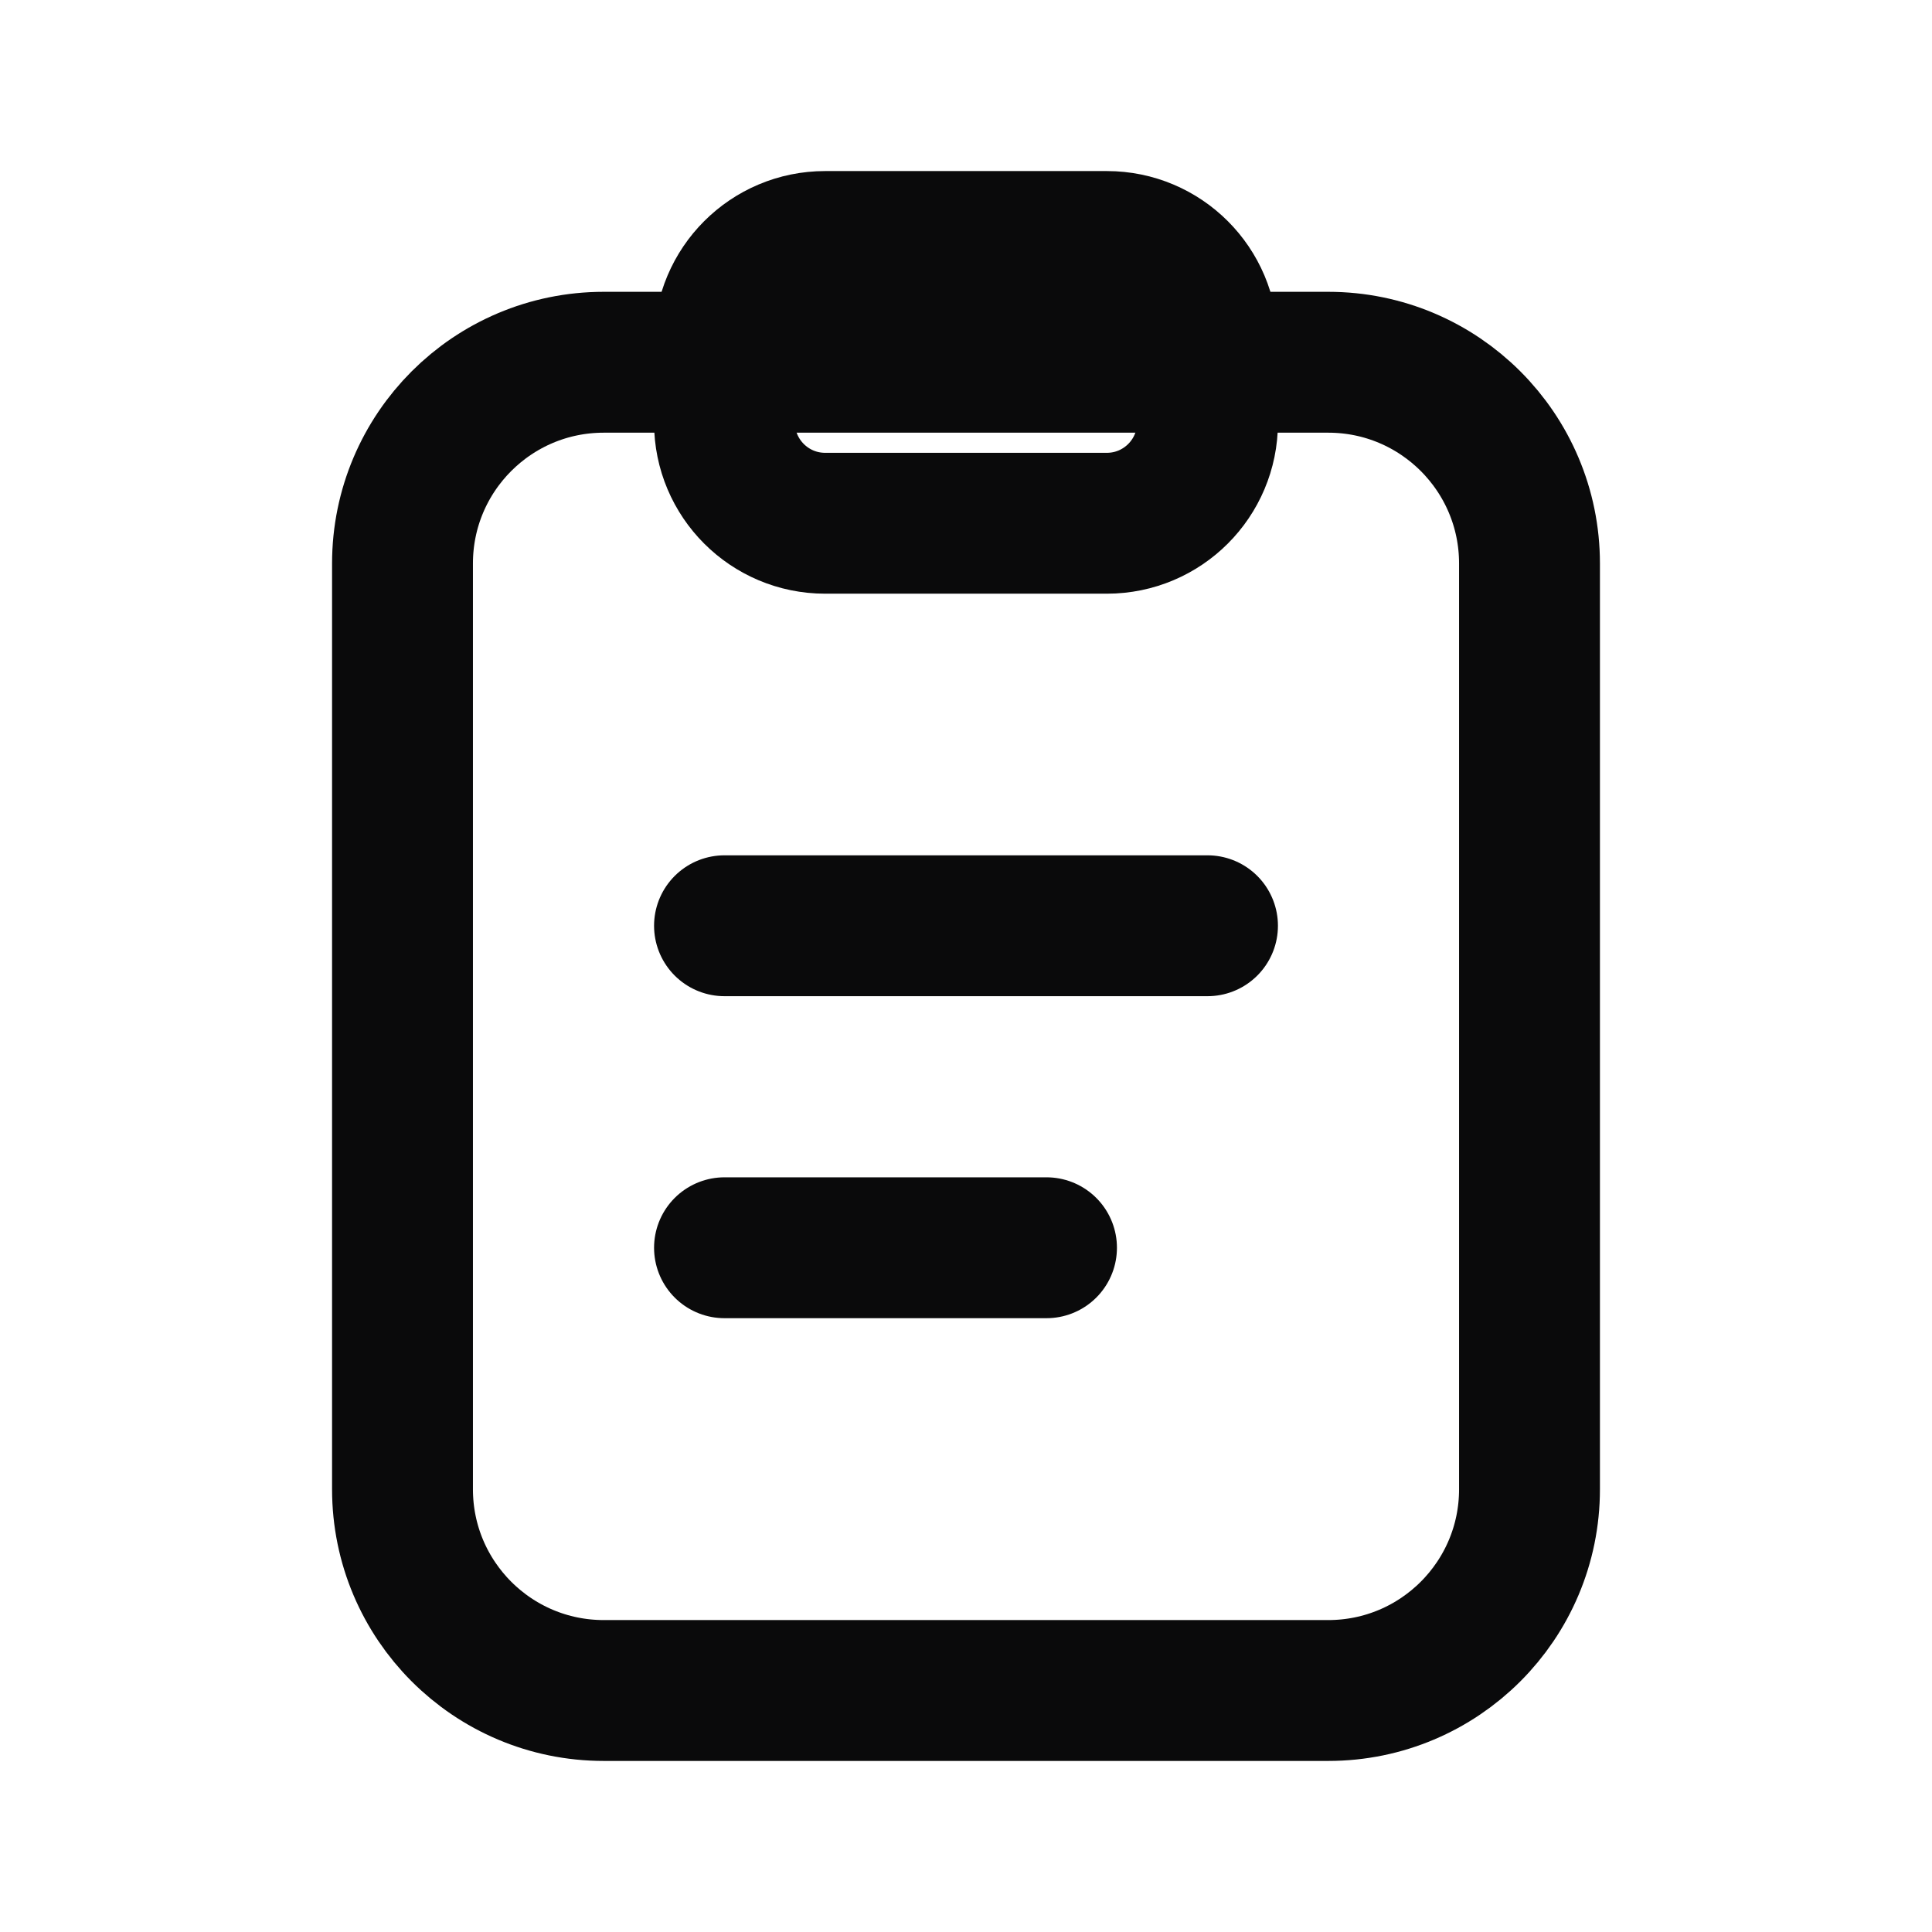
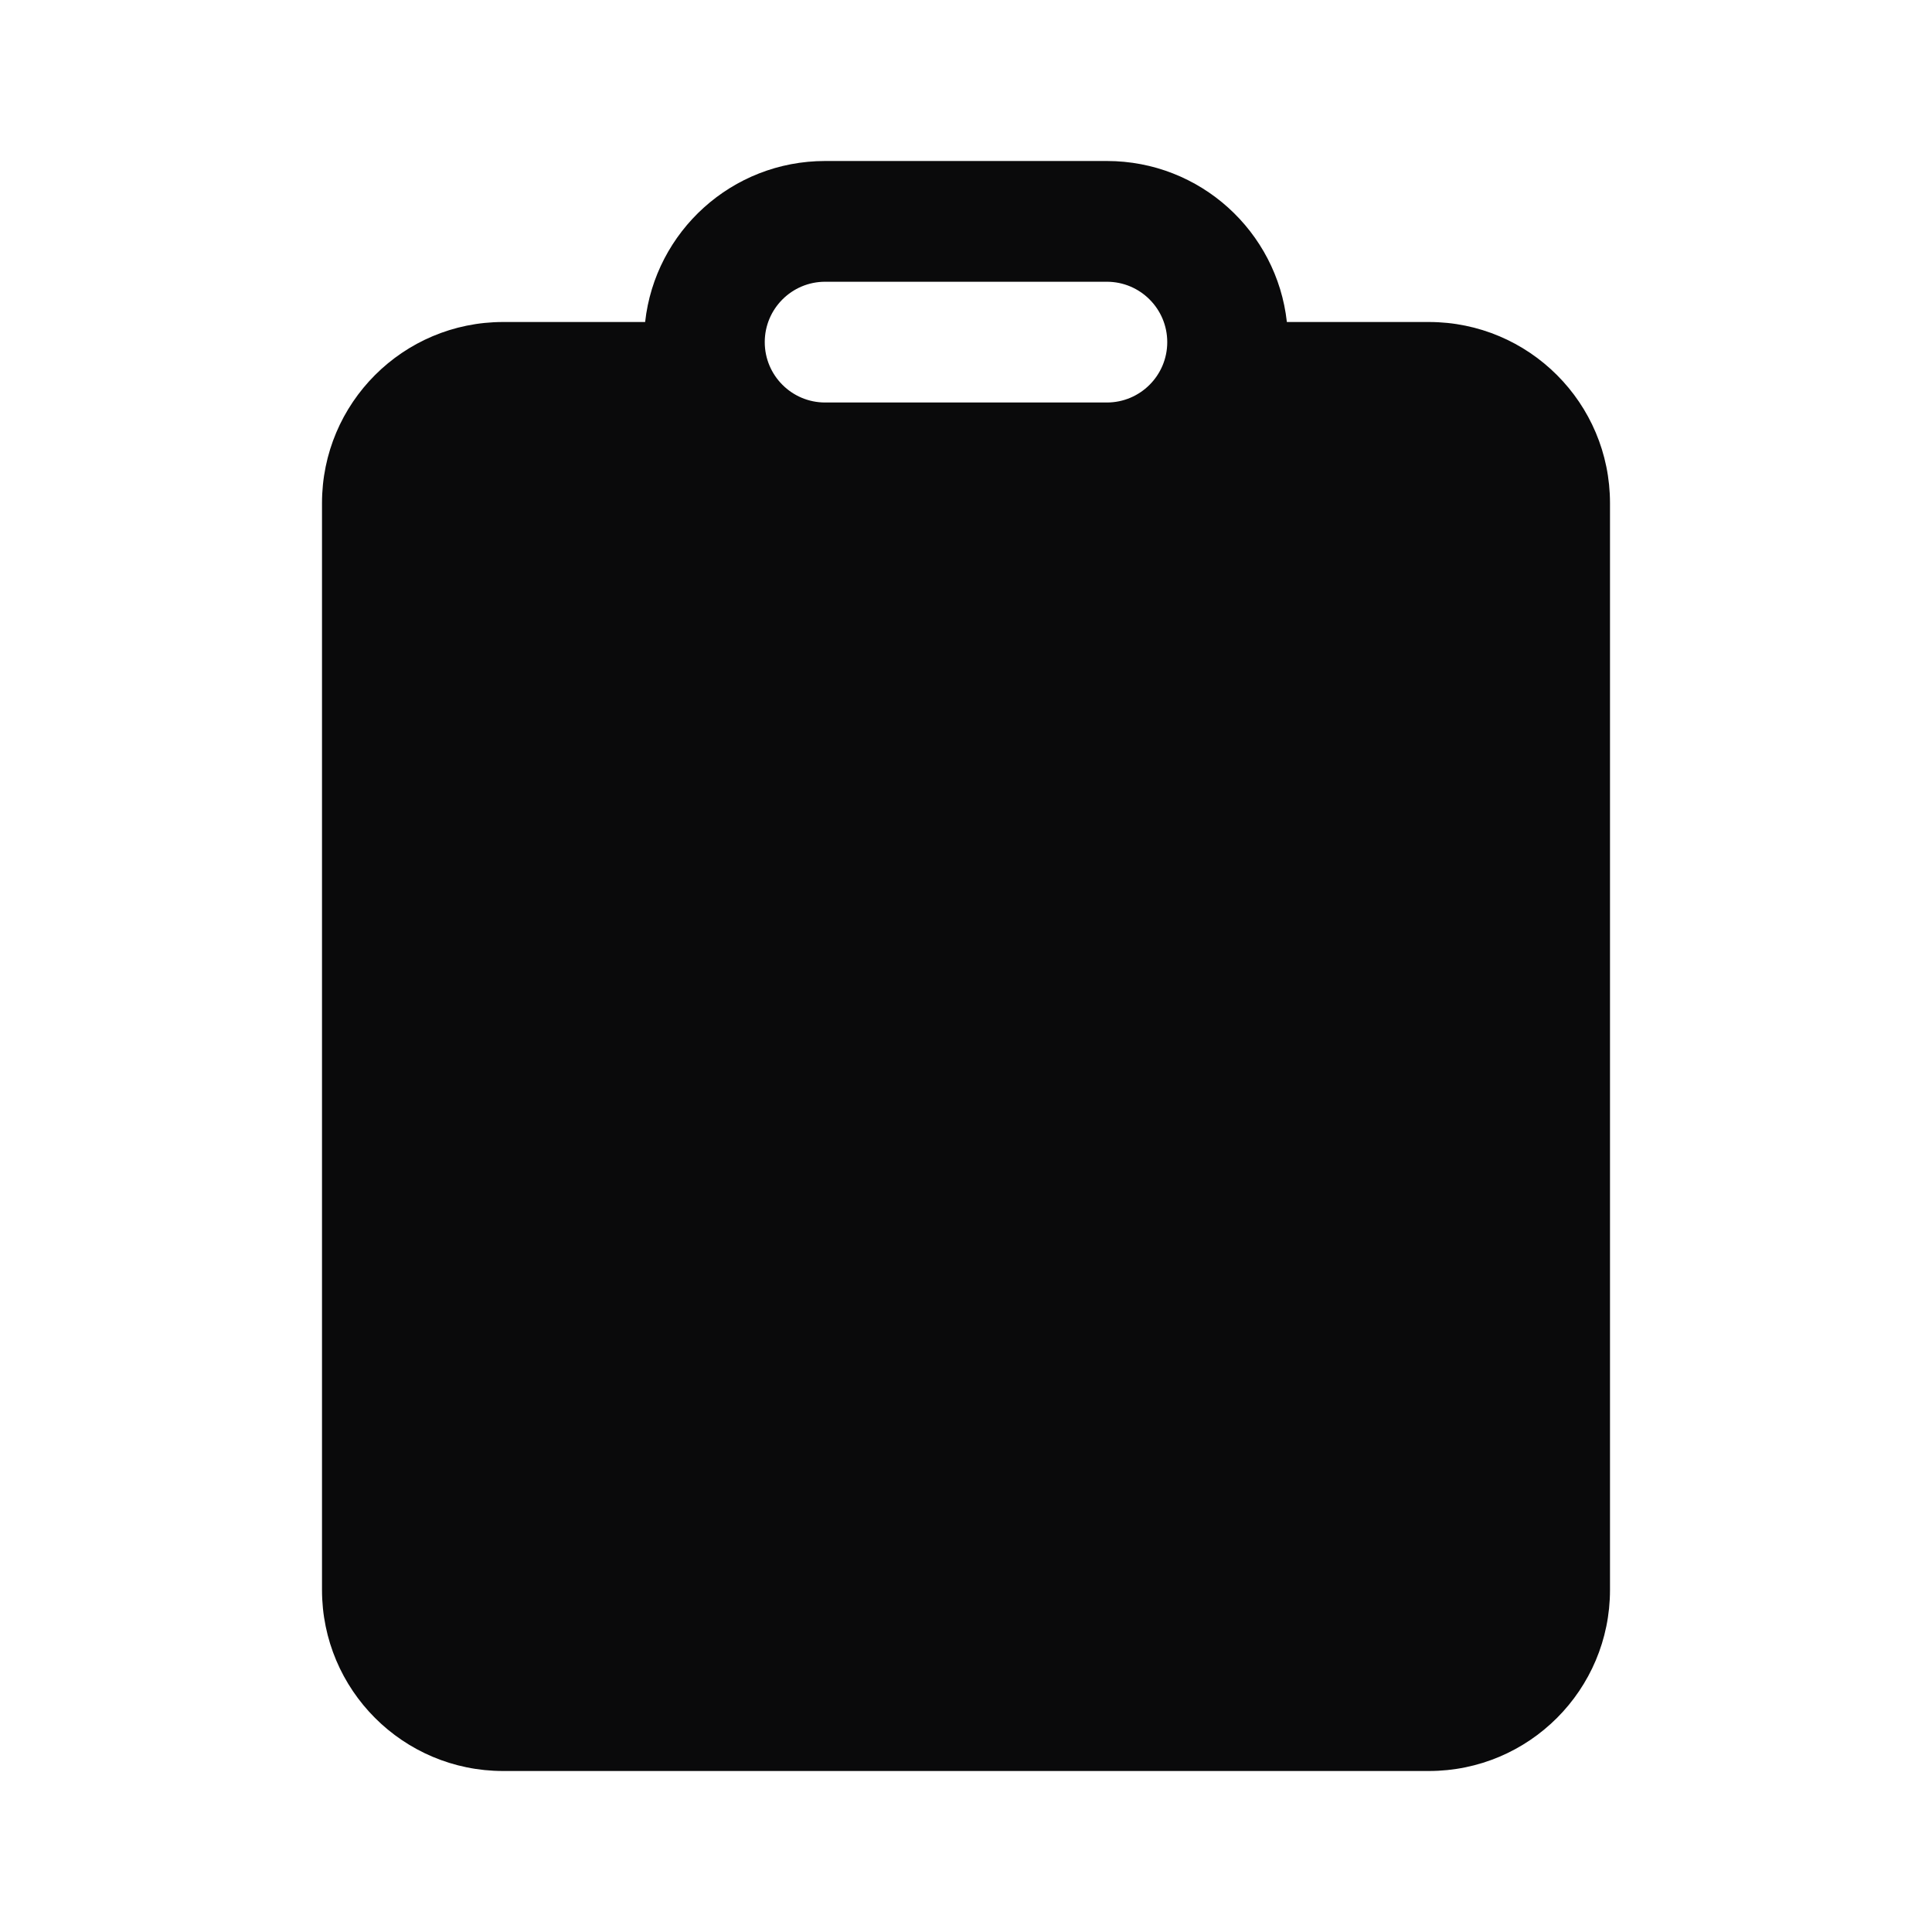
- <svg xmlns="http://www.w3.org/2000/svg" viewBox="0 0 24 24" width="24" height="24" fill="none" stroke="#0A0A0B" stroke-width="1.75" stroke-linecap="round" stroke-linejoin="round">
-   <rect x="5" y="4.5" width="14" height="16.5" rx="2.5" />
-   <rect x="9" y="3" width="6" height="3.5" rx="1.25" />
-   <path d="M9 11.5h6M9 15.5h4" />
+ <svg xmlns="http://www.w3.org/2000/svg" width="24" height="24" viewBox="0 0 24 24" fill="none">
+   <path d="M15.986 4H17.75C18.993 4 20 5.007 20 6.25V19.75C20 20.993 18.993 22 17.75 22H6.25C5.007 22 4 20.993 4 19.75V6.25C4 5.007 5.007 4 6.25 4H8.014C8.138 2.875 9.092 2 10.25 2H13.75C14.908 2 15.862 2.875 15.986 4ZM9.5 4.25C9.5 4.664 9.836 5 10.25 5H13.75C14.164 5 14.5 4.664 14.5 4.25C14.5 3.836 14.164 3.5 13.75 3.5H10.25C9.836 3.5 9.5 3.836 9.5 4.25Z" fill="#0A0A0B" />
</svg>
